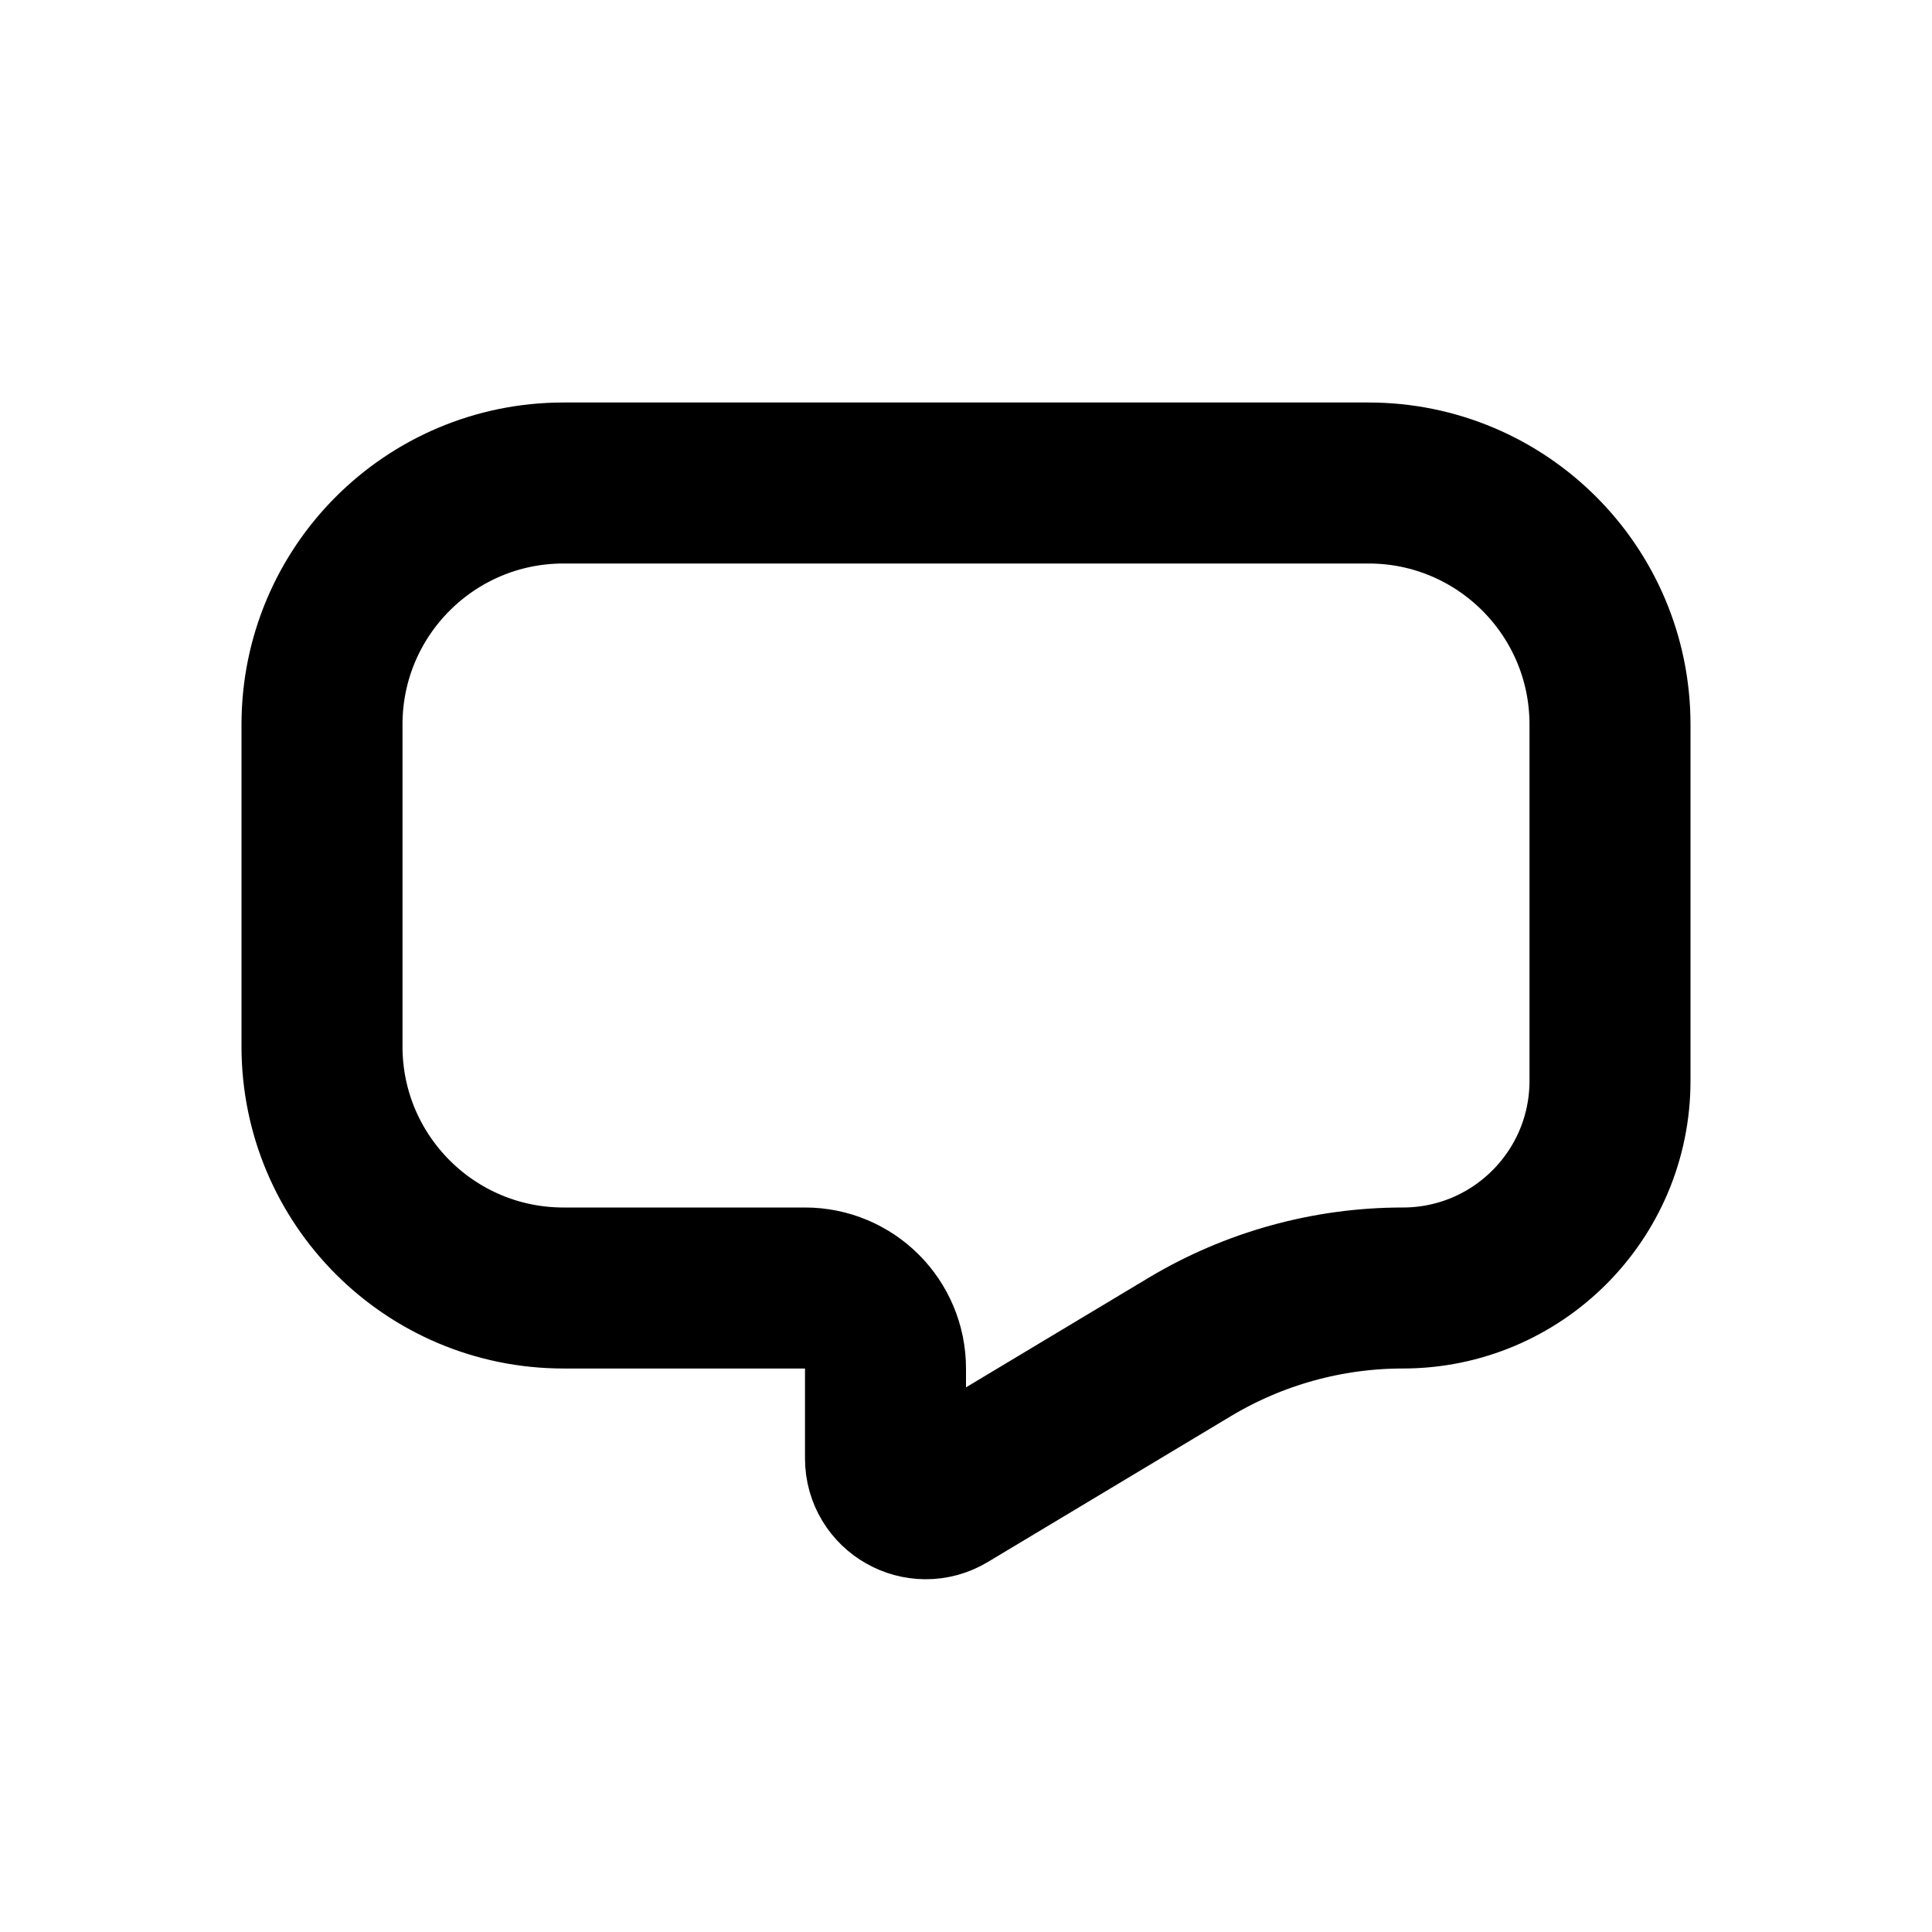
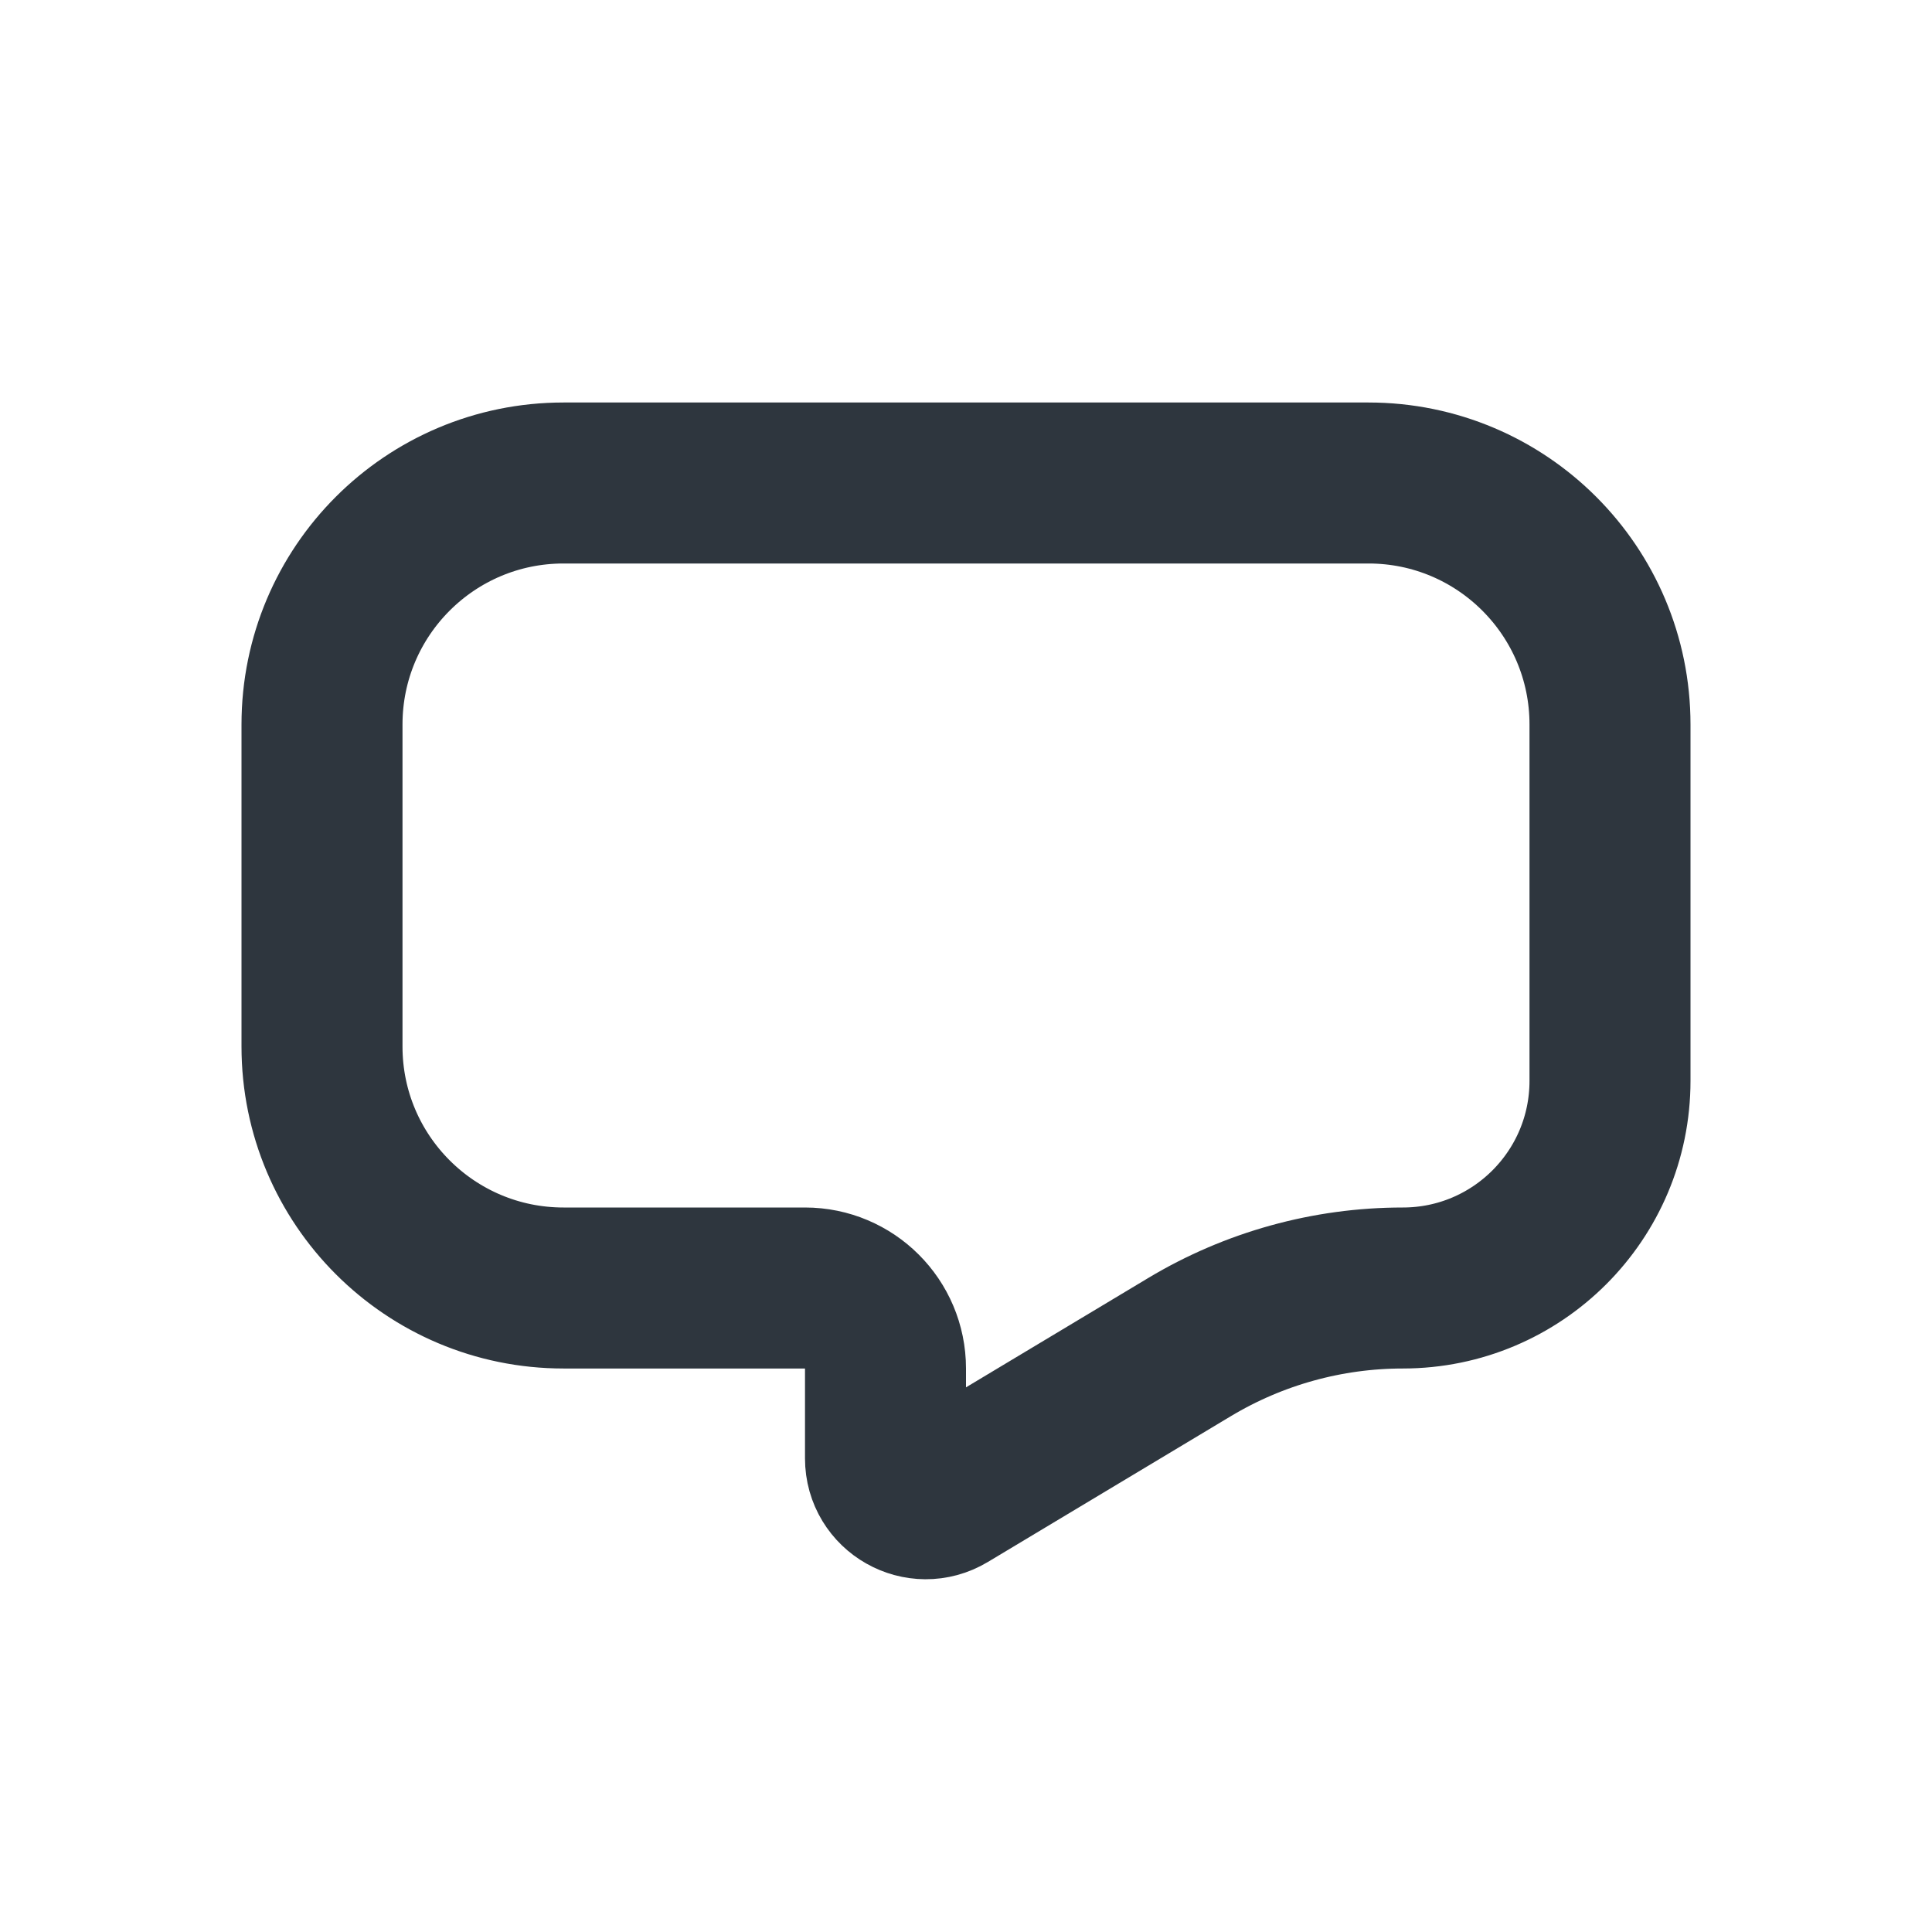
<svg xmlns="http://www.w3.org/2000/svg" width="24" height="24" viewBox="0 0 24 24" fill="none">
-   <path d="M7 6H17C18.657 6 20 7.343 20 9V13.426C20 14.848 18.848 16 17.426 16C16.493 16 15.577 16.254 14.777 16.734L11.757 18.546C11.424 18.746 11 18.506 11 18.117V17C11 16.448 10.552 16 10 16H7C5.343 16 4 14.657 4 13V9C4 7.343 5.343 6 7 6Z" stroke="black" stroke-width="2" />
+   <path d="M7 6H17C18.657 6 20 7.343 20 9V13.426C20 14.848 18.848 16 17.426 16C16.493 16 15.577 16.254 14.777 16.734L11.757 18.546C11.424 18.746 11 18.506 11 18.117V17C11 16.448 10.552 16 10 16H7C5.343 16 4 14.657 4 13V9C4 7.343 5.343 6 7 6Z" stroke="#2E363E" stroke-width="2" />
</svg>
